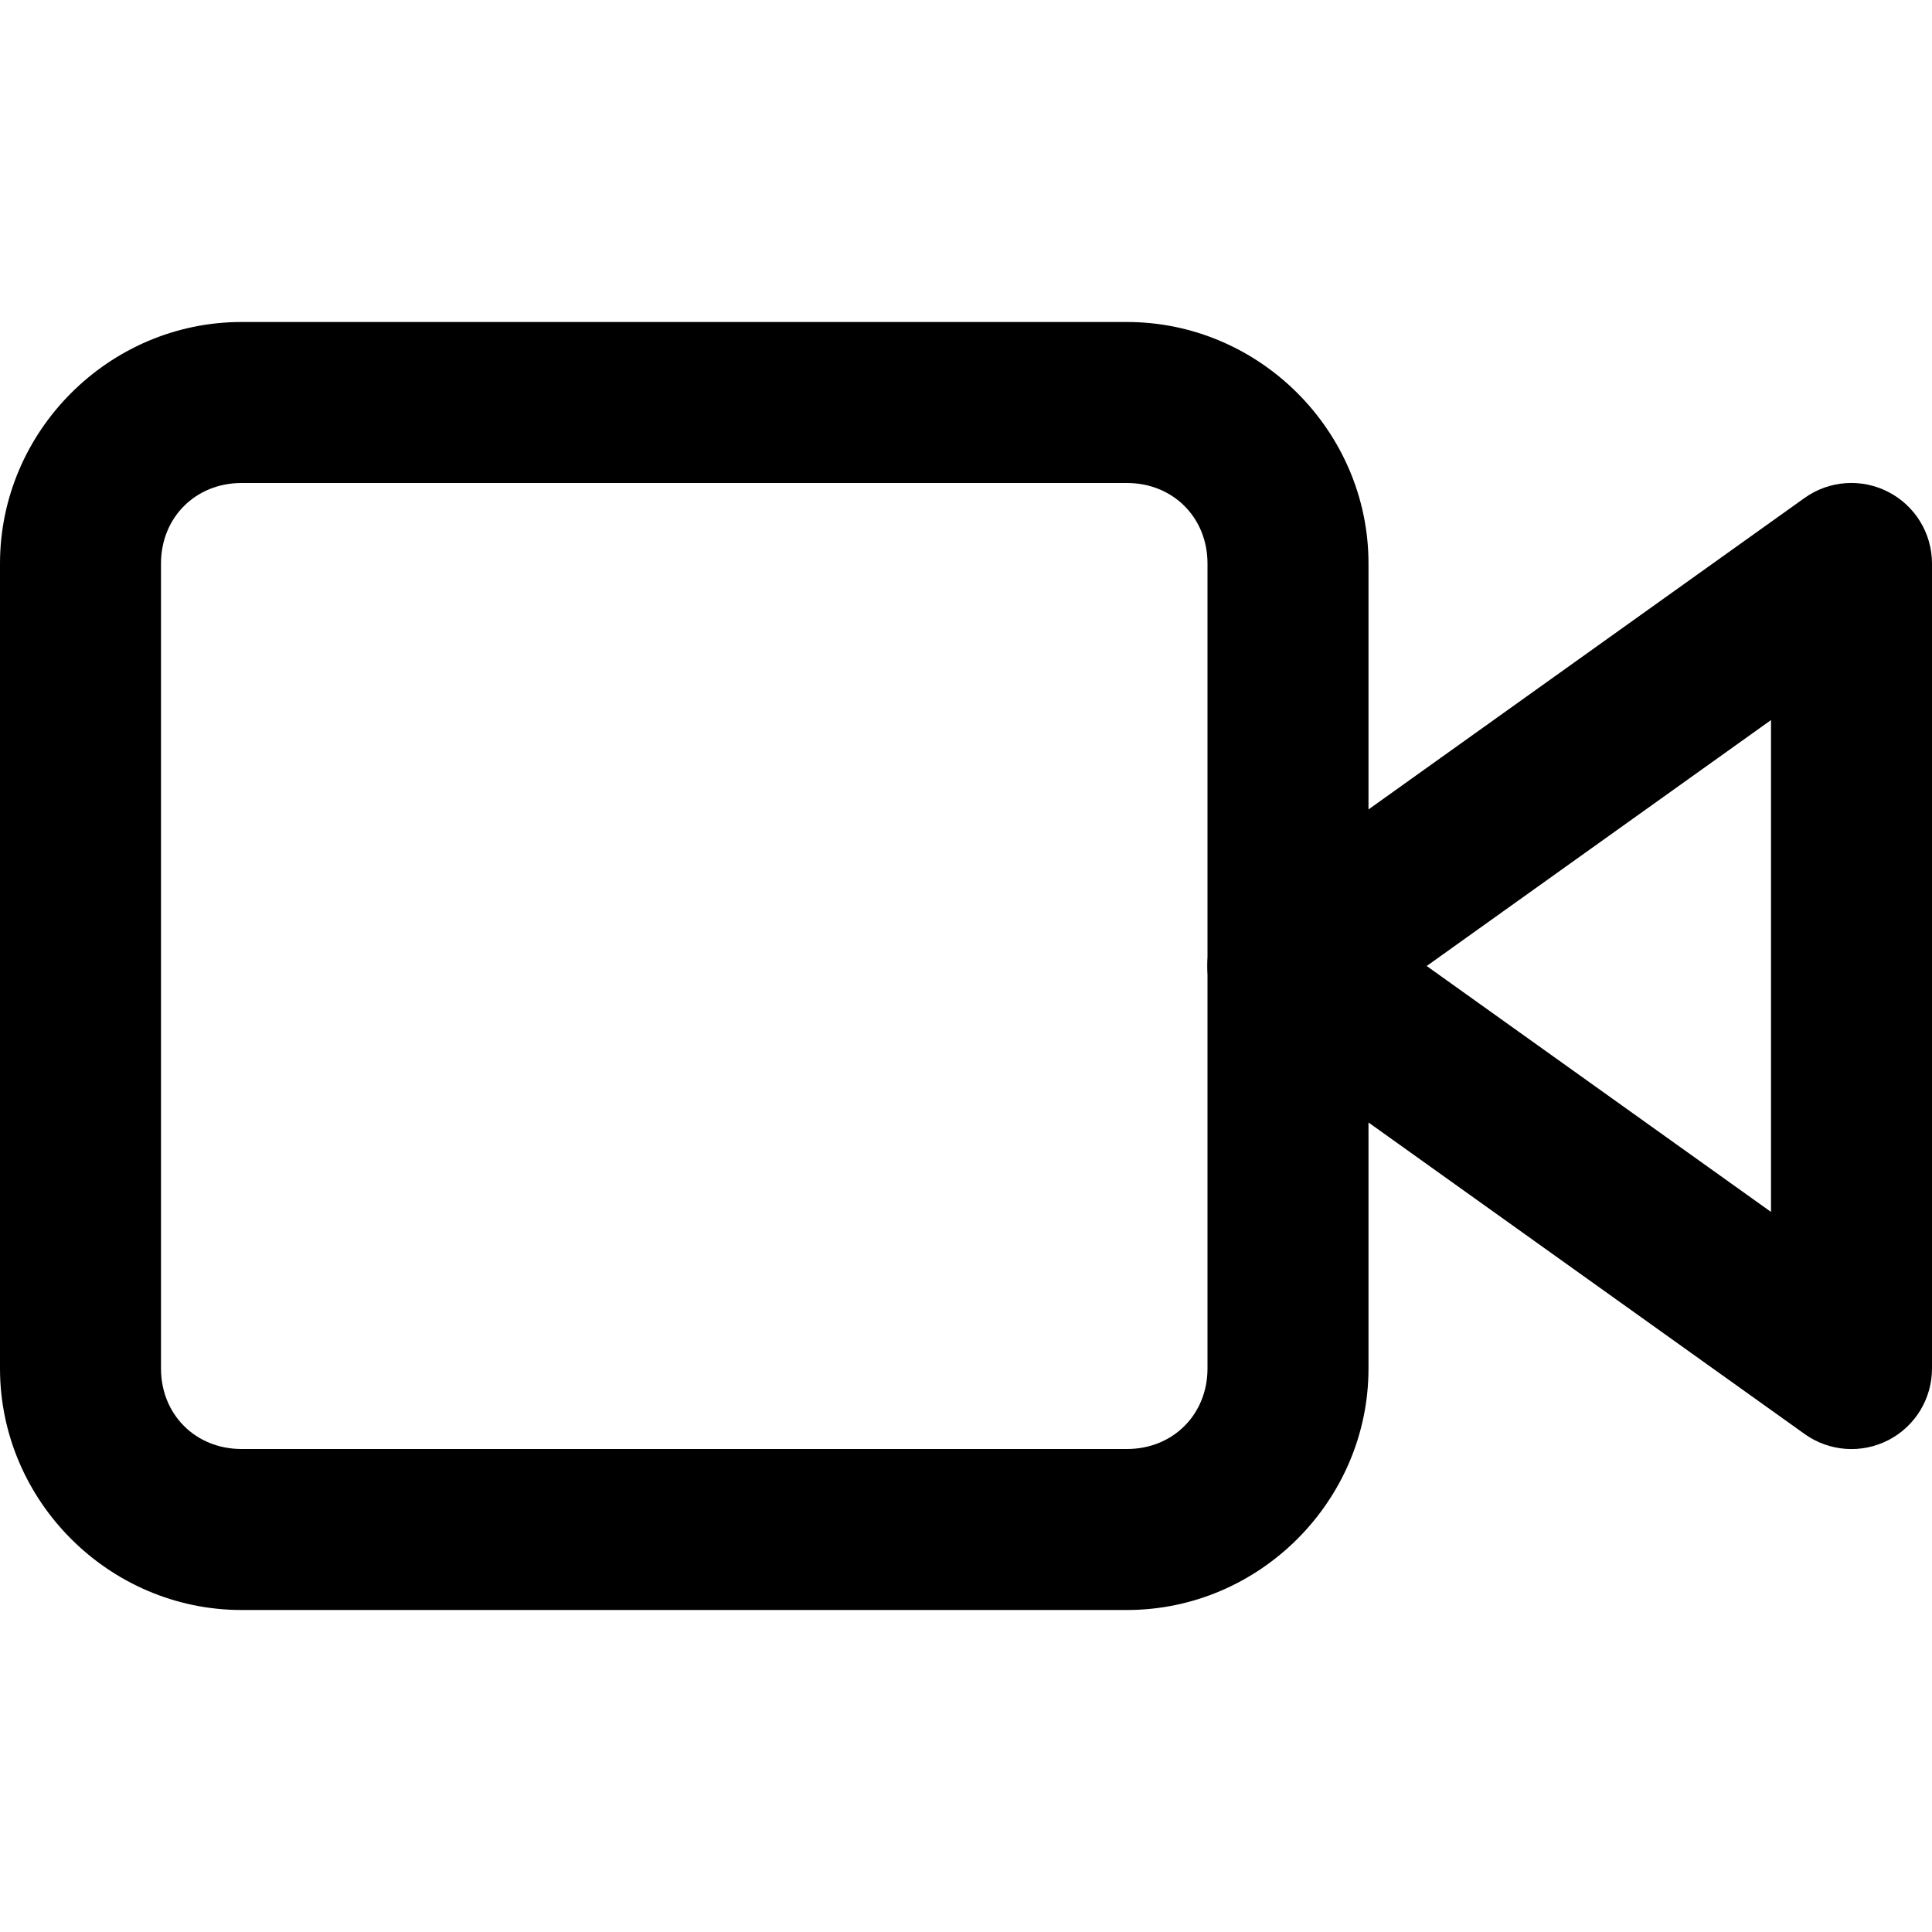
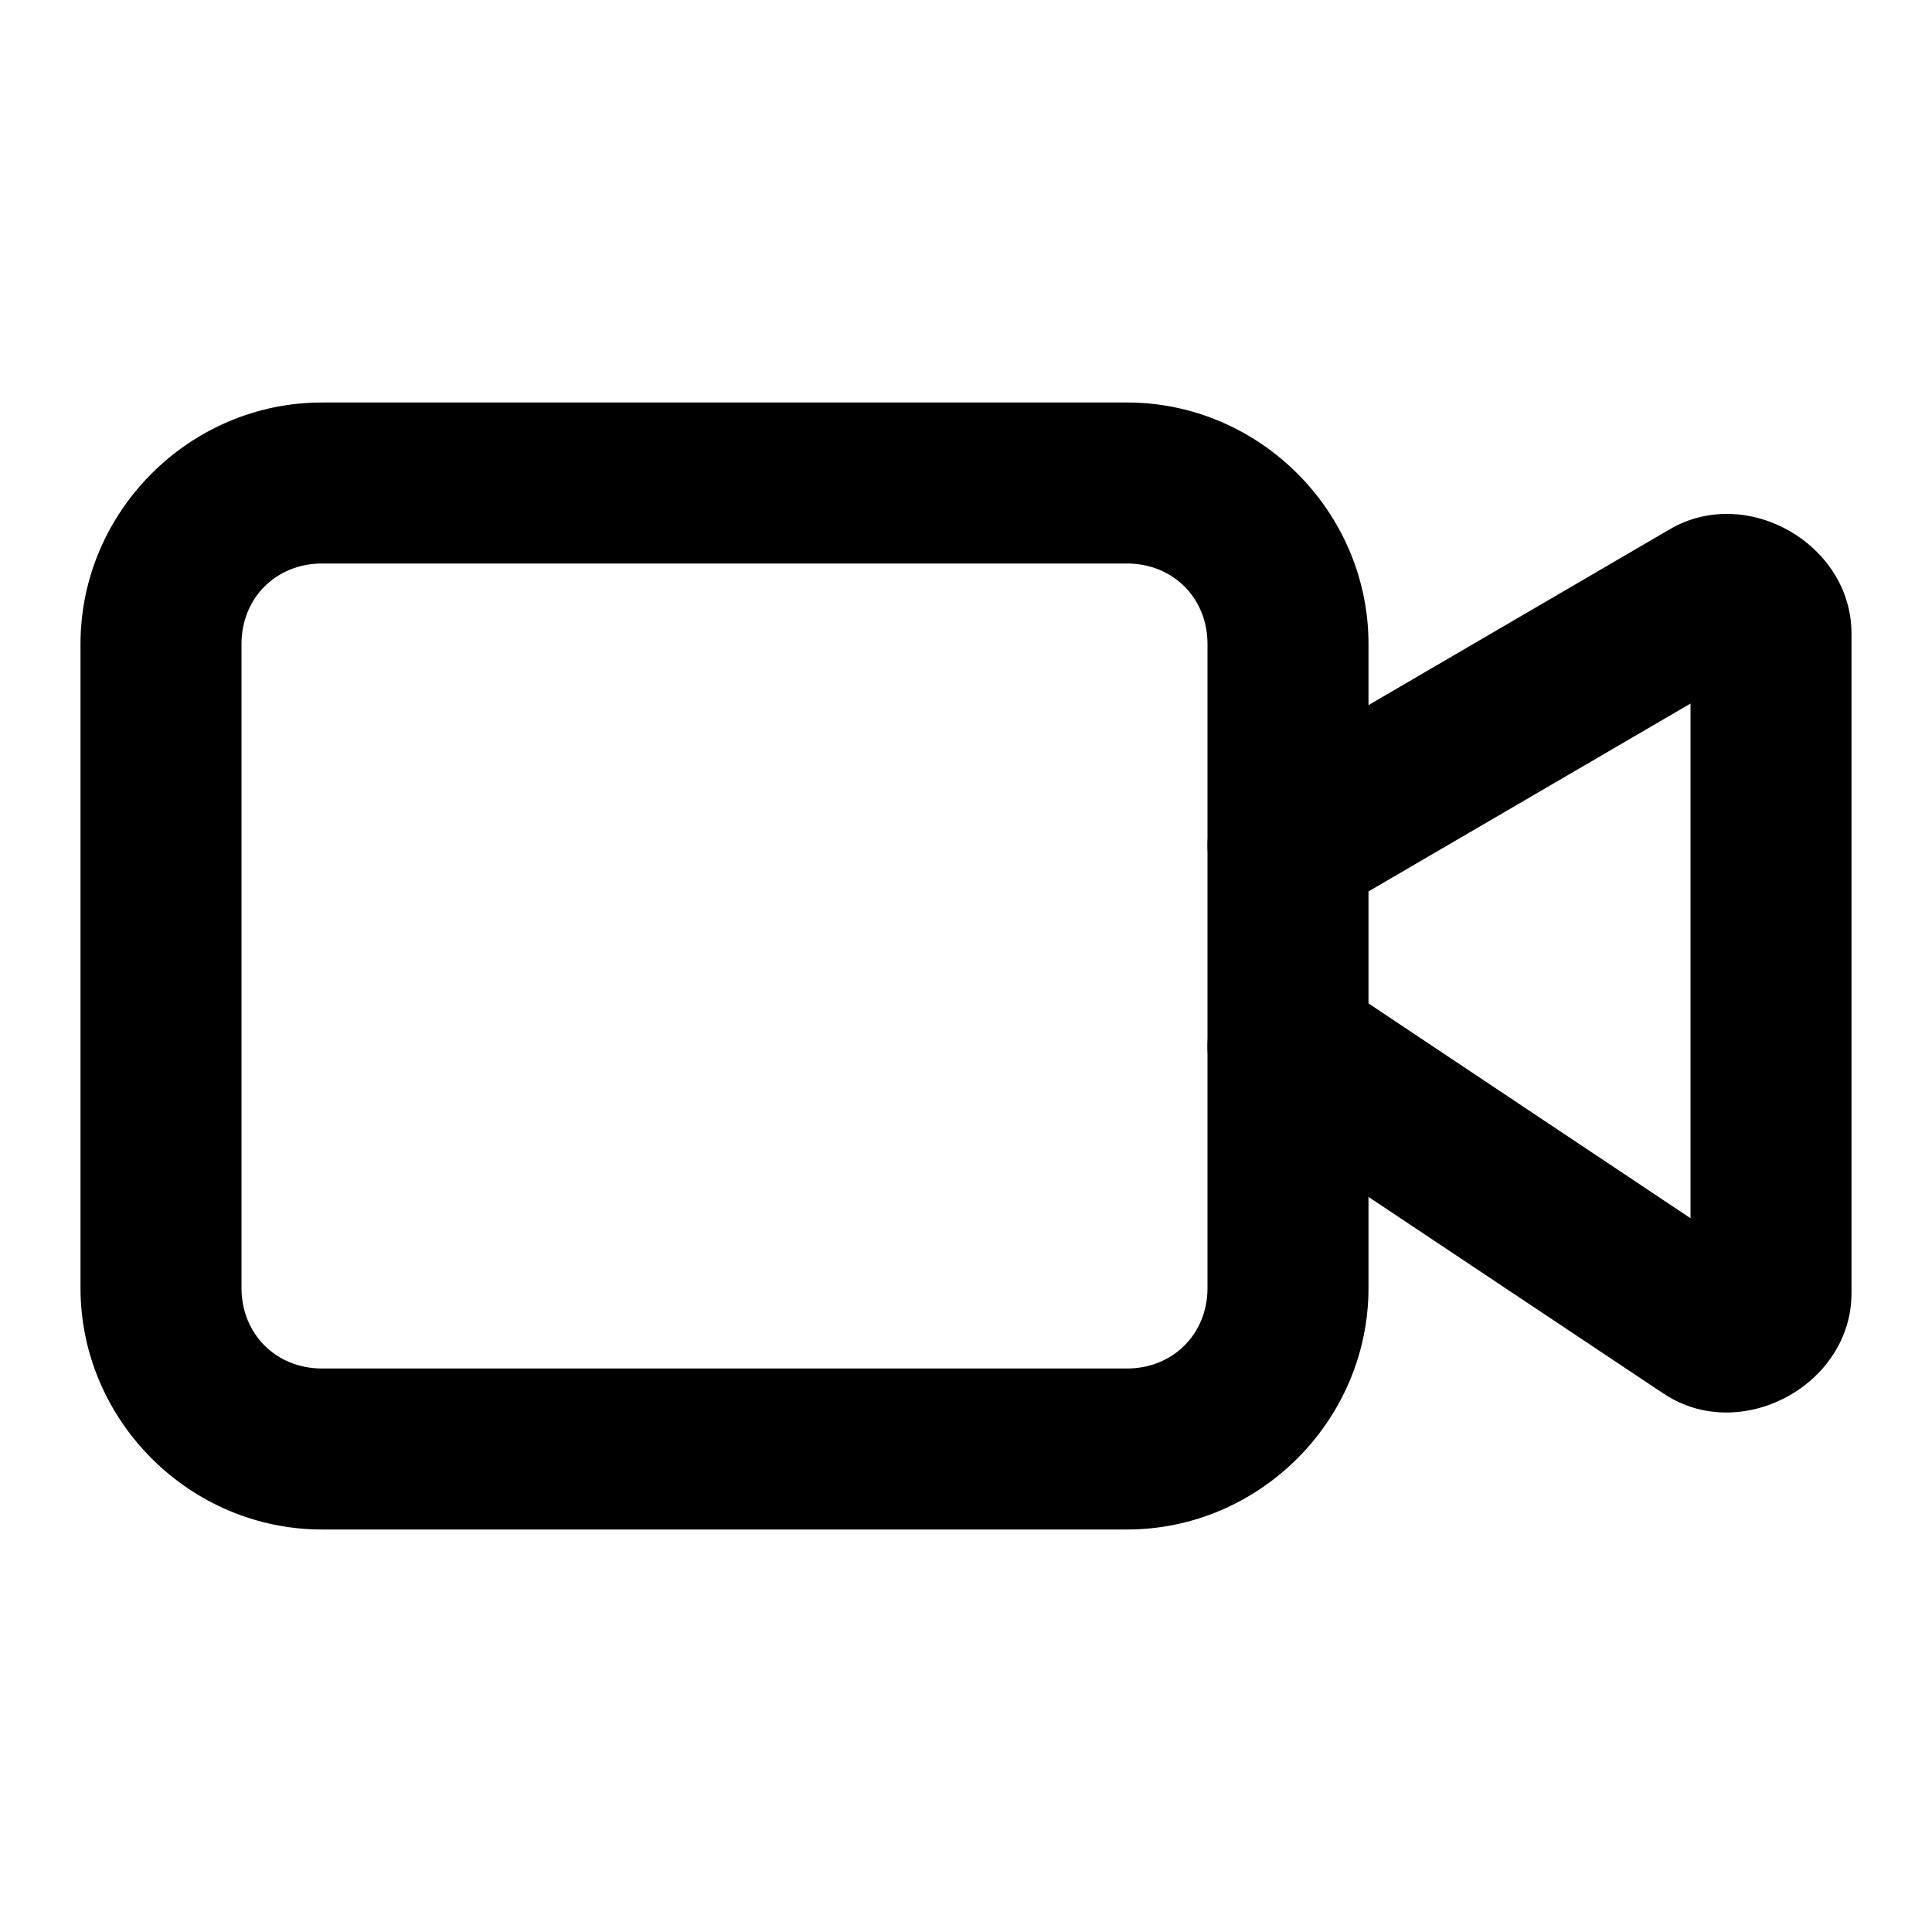
- <svg xmlns="http://www.w3.org/2000/svg" width="32" height="32" viewBox="0 0 24 24" fill="none" stroke="currentColor" stroke-width="2" stroke-linecap="round" stroke-linejoin="round" class="feather feather-video" version="1.1" id="svg1">
+ <svg xmlns="http://www.w3.org/2000/svg" width="24" height="24" viewBox="0 0 24 24" fill="none" stroke="currentColor" stroke-width="2" stroke-linecap="round" stroke-linejoin="round" version="1.1" id="svg1">
  <defs id="defs1" />
-   <path style="baseline-shift:baseline;display:inline;overflow:visible;vector-effect:none;fill:#000000;stroke:none;stroke-linecap:butt;stroke-linejoin:miter;enable-background:accumulate;stop-color:#000000;stop-opacity:1;opacity:1" d="m 23.457,6.111 a 1,1 0 0 0 -1.039,0.074 l -7,5 a 1,1 0 0 0 0,1.629 l 7,5 A 1,1 0 0 0 24,17 V 7 A 1,1 0 0 0 23.457,6.111 Z M 22,8.945 V 15.055 L 17.723,12 Z" id="polygon1" />
-   <path style="baseline-shift:baseline;display:inline;overflow:visible;vector-effect:none;fill:#000000;stroke:none;stroke-linecap:butt;stroke-linejoin:miter;enable-background:accumulate;stop-color:#000000;stop-opacity:1;opacity:1" d="M 3,4 C 1.355,4 0,5.355 0,7 v 10 c 0,1.645 1.355,3 3,3 h 11 c 1.645,0 3,-1.355 3,-3 V 7 C 17,5.355 15.645,4 14,4 Z m 0,2 h 11 c 0.571,0 1,0.429 1,1 v 10 c 0,0.571 -0.429,1 -1,1 H 3 C 2.429,18 2,17.571 2,17 V 7 C 2,6.429 2.429,6 3,6 Z" id="rect1" />
+   <path style="baseline-shift:baseline;display:inline;overflow:visible;vector-effect:none;fill:#000000;stroke:none;stroke-linecap:butt;stroke-linejoin:miter;enable-background:accumulate;stop-color:#000000;stop-opacity:1;opacity:1" d="m 20.744,6.574 -5.248,3.063 a 1,1 0 0 0 -0.359,1.367 1,1 0 0 0 1.367,0.359 L 21,8.74 v 6.393 l -4.445,-2.965 a 1,1 0 0 0 -1.387,0.277 1,1 0 0 0 0.277,1.387 l 5.223,3.482 a 1,1 0 0 0 0.002,0 C 21.62,17.947 22.999,17.208 23,16.066 V 7.871 7.869 C 22.999,6.761 21.702,6.015 20.744,6.574 Z" id="path1" />
+   <path style="baseline-shift:baseline;display:inline;overflow:visible;vector-effect:none;fill:#000000;stroke:none;stroke-linecap:butt;stroke-linejoin:miter;enable-background:accumulate;stop-color:#000000;stop-opacity:1;opacity:1" d="M 4,5 C 2.355,5 1,6.355 1,8 v 8 c 0,1.645 1.355,3 3,3 h 10 c 1.645,0 3,-1.355 3,-3 V 8 C 17,6.355 15.645,5 14,5 Z m 0,2 h 10 c 0.571,0 1,0.429 1,1 v 8 c 0,0.571 -0.429,1 -1,1 H 4 C 3.429,17 3,16.571 3,16 V 8 C 3,7.429 3.429,7 4,7 Z" id="rect1" />
</svg>
